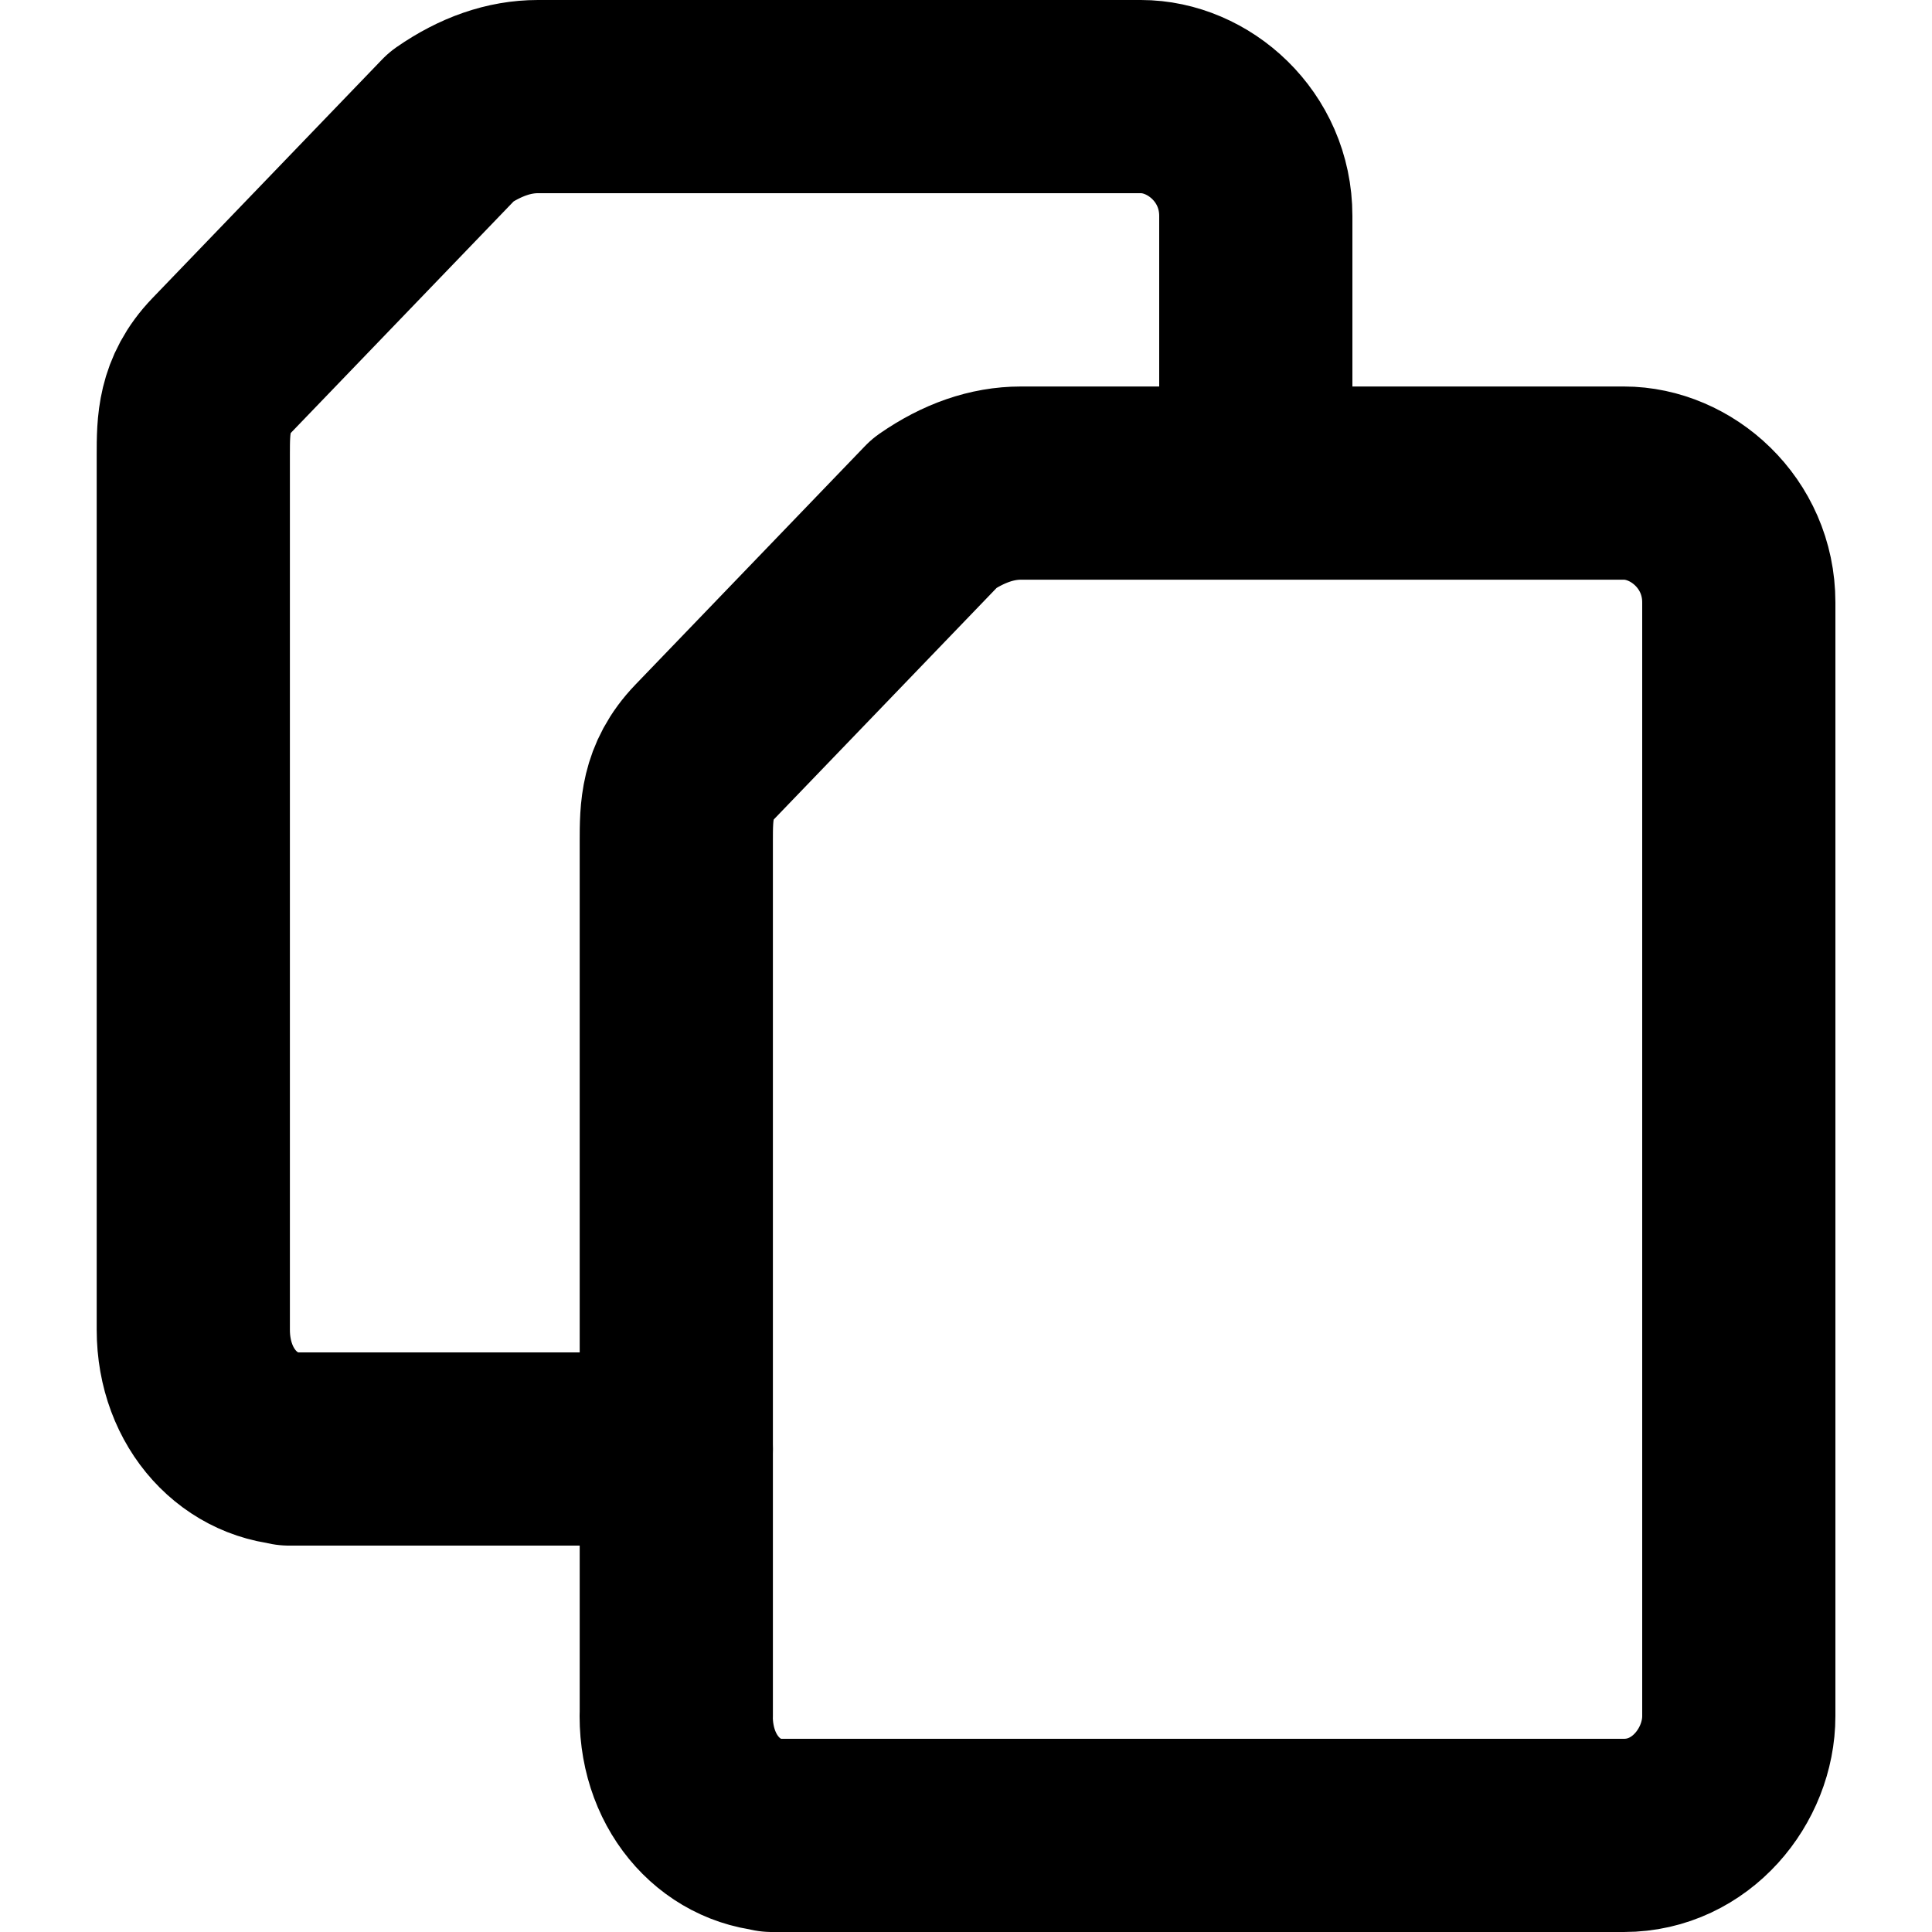
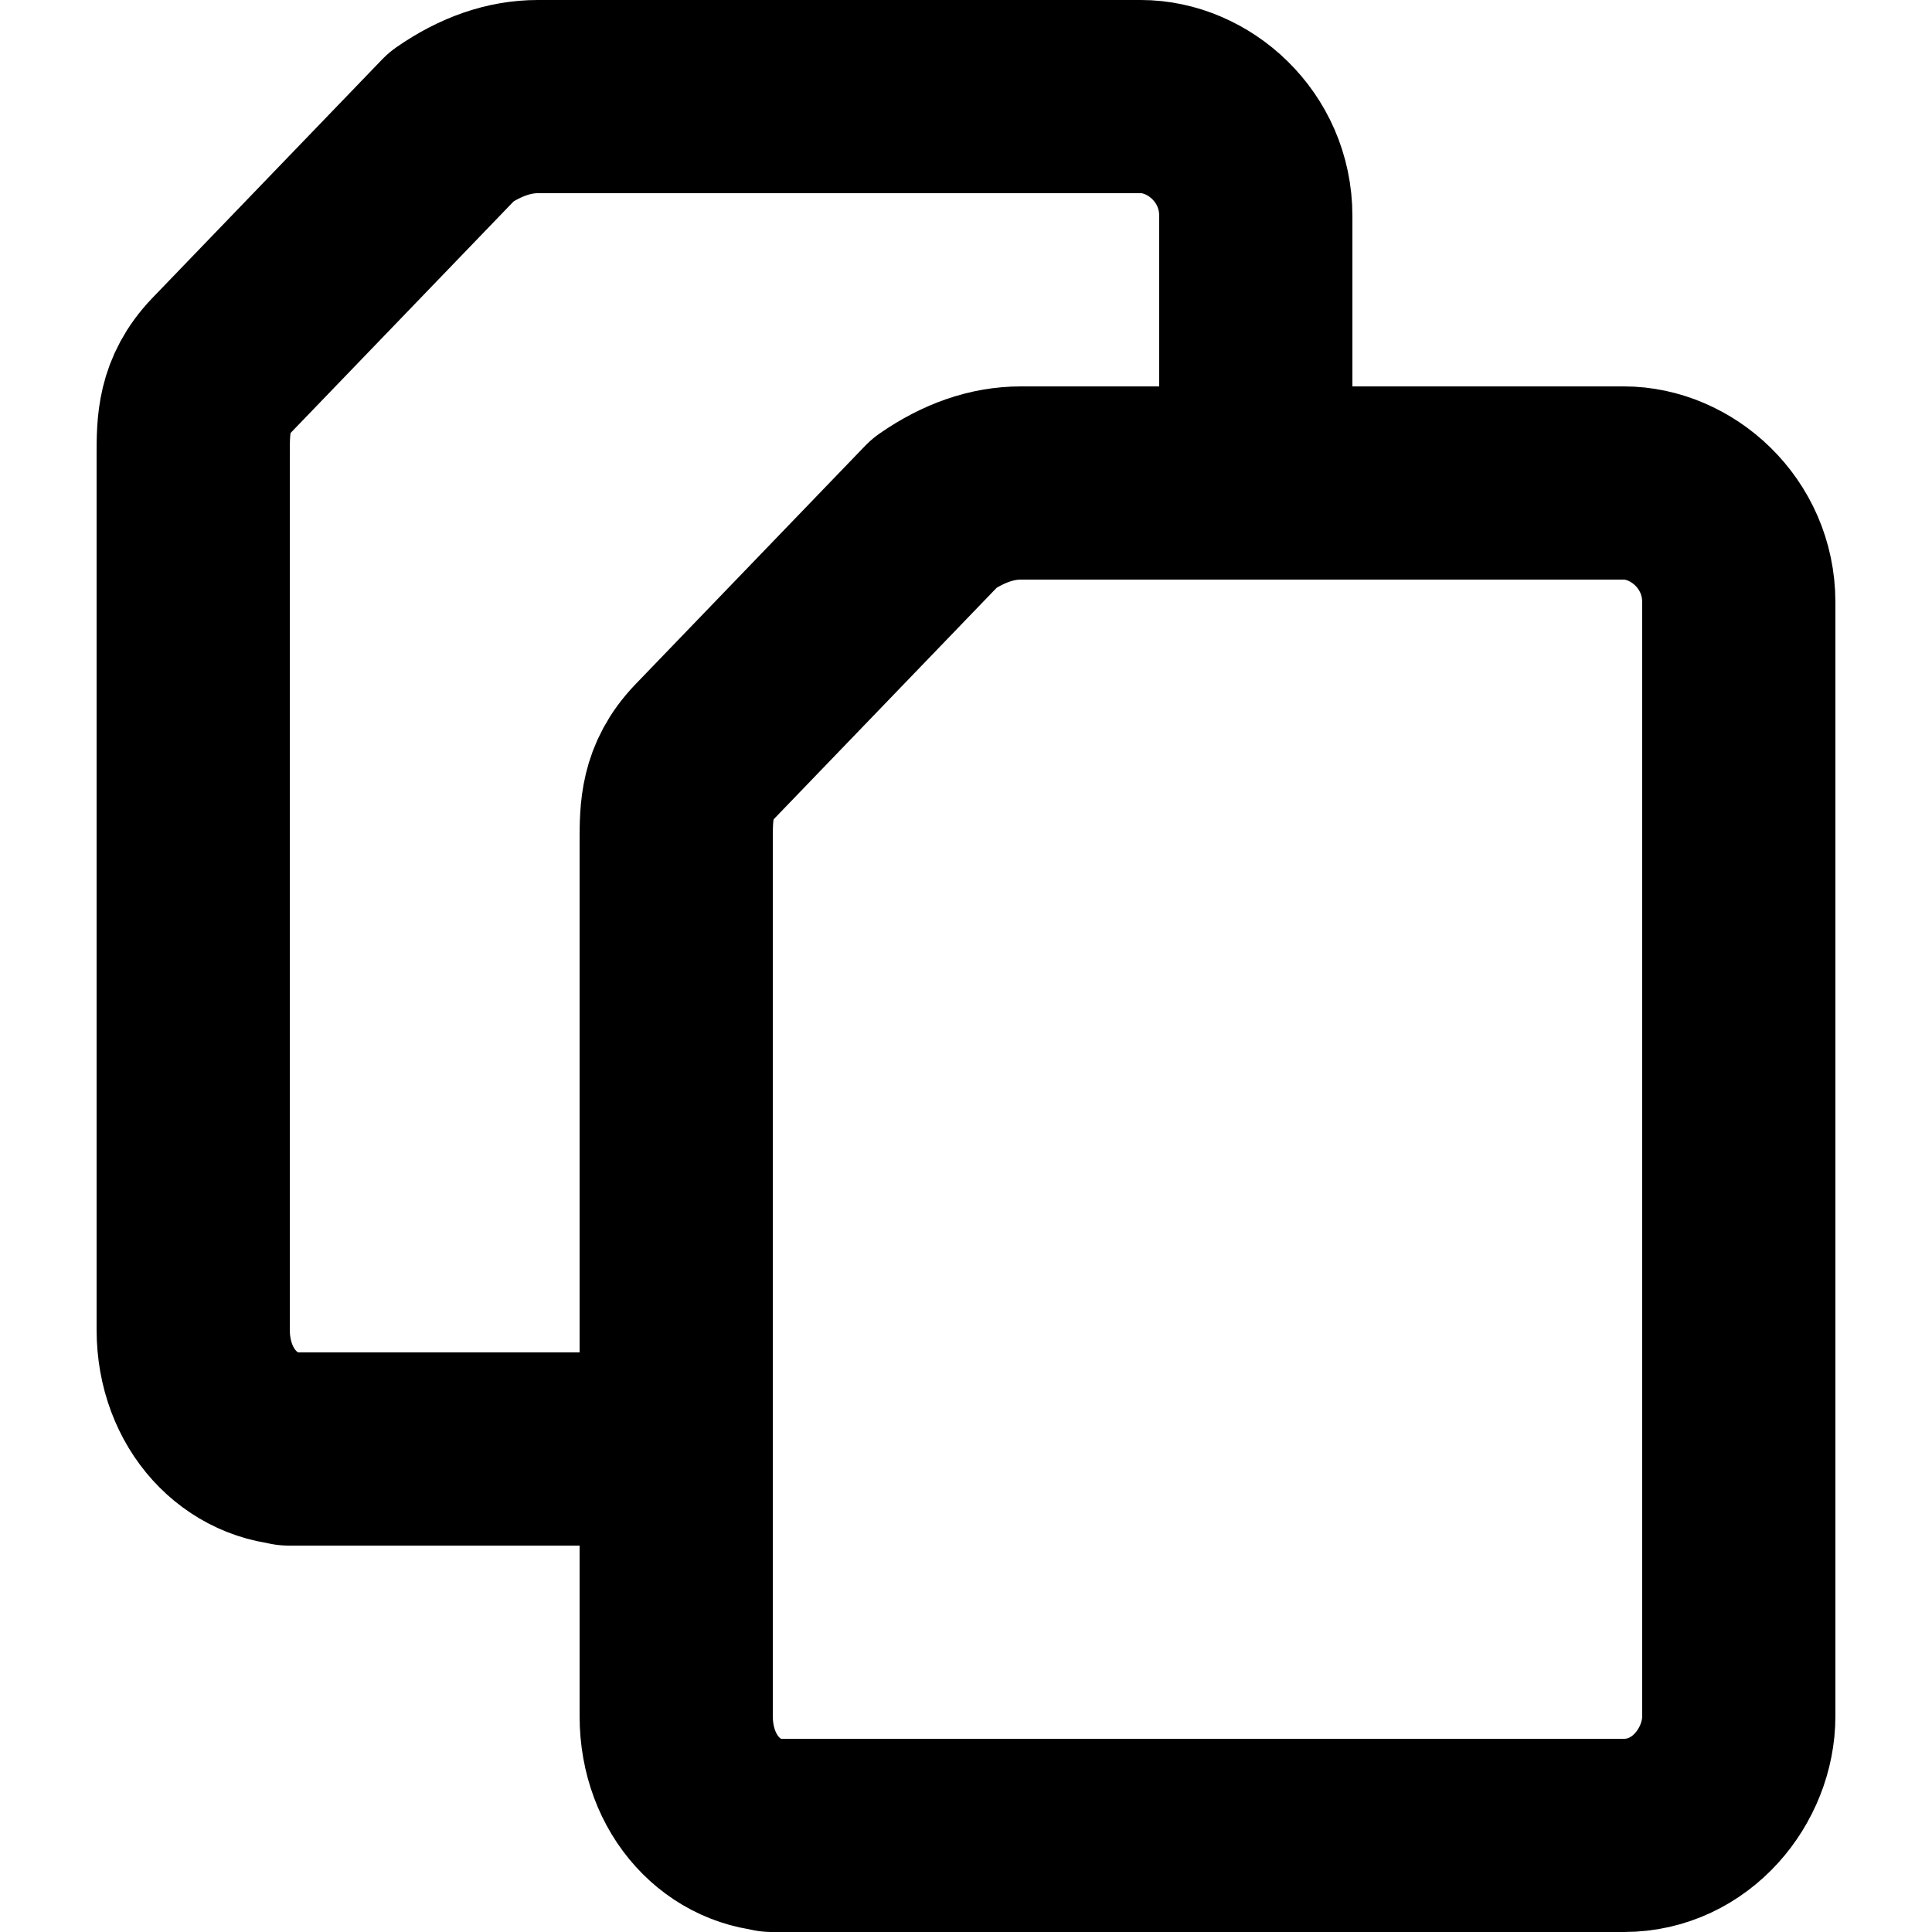
- <svg xmlns="http://www.w3.org/2000/svg" version="1.1" id="copy" x="0px" y="0px" viewBox="0 0 20 20" enable-background="new 0 0 20 20" xml:space="preserve">
-   <g transform="translate(154.346 295.25)">
-     <path fill="none" stroke="currentColor" stroke-width="2" stroke-linecap="round" stroke-linejoin="round" d="M-147.346-277.485   c0,0.721,0.495,1.235,1.09,1.235h-0.099h8.82c0.694,0,1.189-0.618,1.189-1.235v-11.529   c0-0.721-0.595-1.235-1.189-1.235l0,0h-6.243c-0.297,0-0.595,0.103-0.892,0.309l-2.378,2.471   c-0.297,0.309-0.297,0.618-0.297,0.926V-277.485z" />
-     <path fill="none" stroke="currentColor" stroke-width="2" stroke-linecap="round" stroke-linejoin="round" d="M-141.346-290.25   v-2.765c0-0.721-0.595-1.235-1.189-1.235l0,0h-6.243c-0.297,0-0.595,0.103-0.892,0.309l-2.378,2.471   c-0.297,0.309-0.297,0.618-0.297,0.926v9.059c0,0.721,0.495,1.235,1.09,1.235h-0.099h4.009" />
+ <svg xmlns="http://www.w3.org/2000/svg" viewBox="0 0 20 20">
+   <g fill="none" stroke="currentColor" stroke-width="2" stroke-linecap="round" stroke-linejoin="round">
+     <path d="M7 17.765C7 18.485 7.496 19 8.09 19h-.099 8.82c.694 0 1.189-.618 1.189-1.235V6.235C18 5.515 17.405 5 16.81 5h0-6.242c-.298 0-.595.103-.892.309l-2.379 2.47C7 8.09 7 8.397 7 8.706v9.059z" />
+     <path d="M13 5V2.235C13 1.515 12.405 1 11.81 1h0-6.242c-.298 0-.595.103-.892.309l-2.379 2.47C2 4.09 2 4.397 2 4.706v9.059C2 14.485 2.496 15 3.09 15h-.099H7" />
  </g>
</svg>
